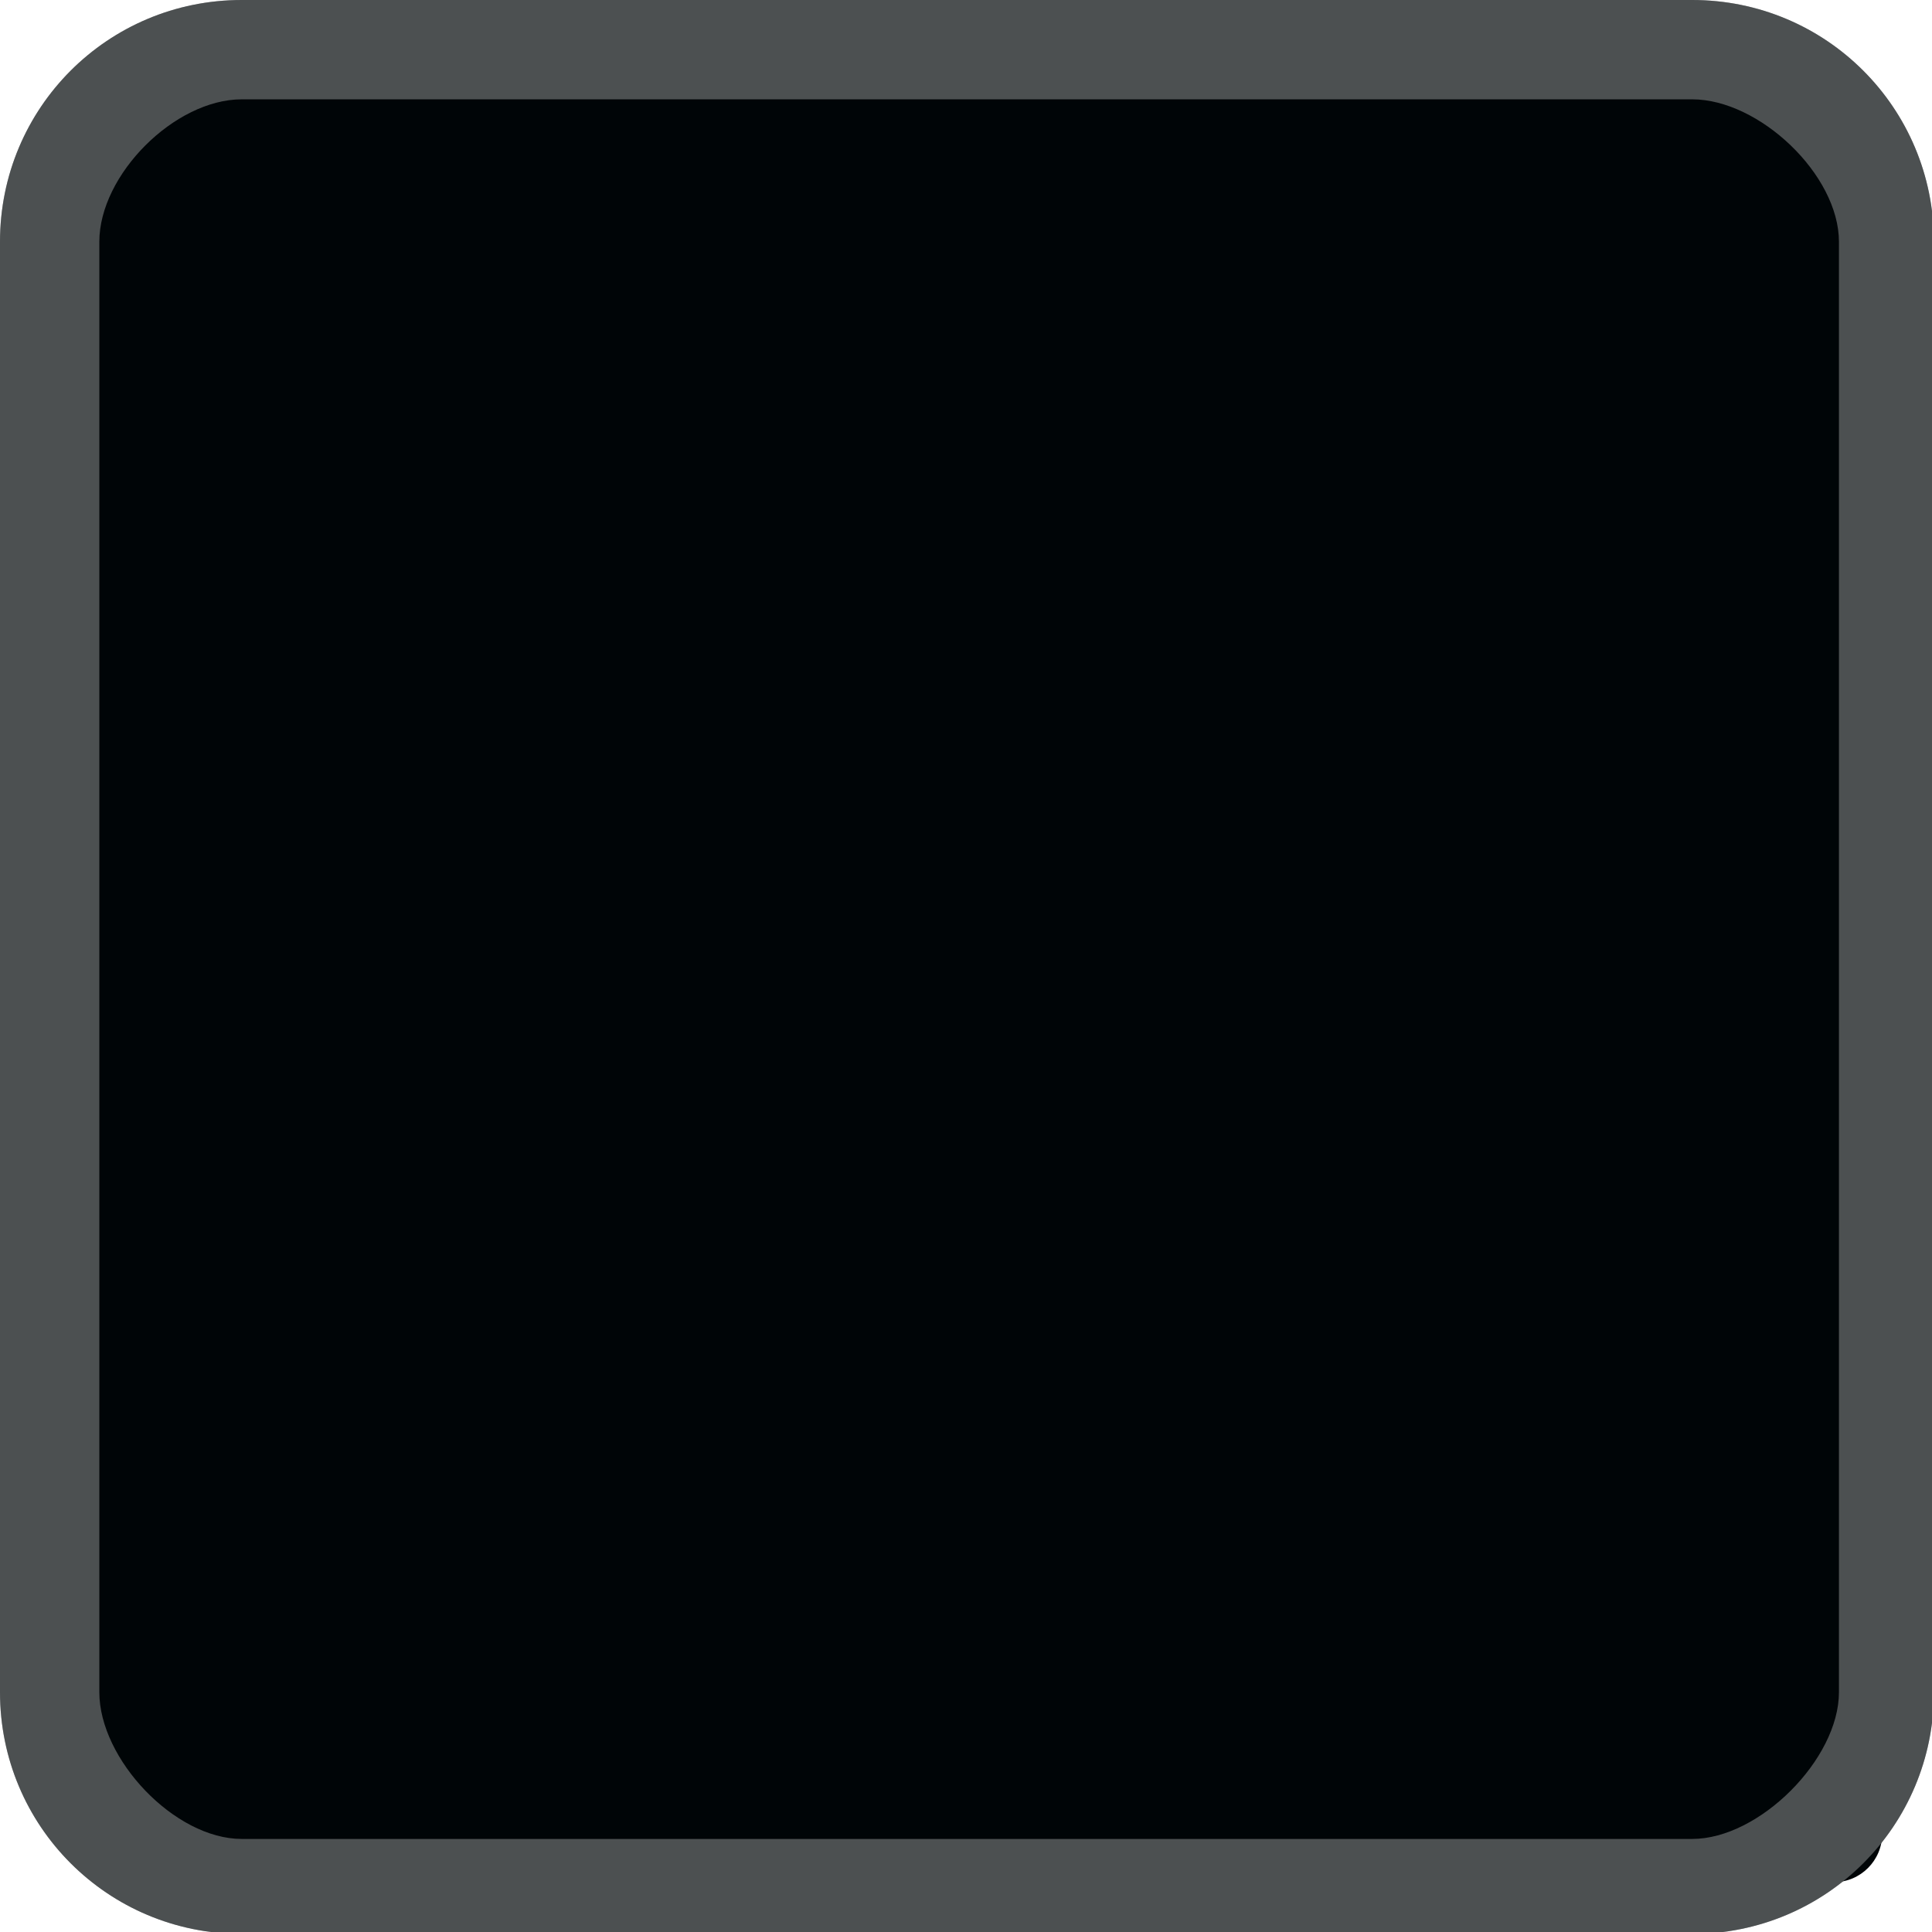
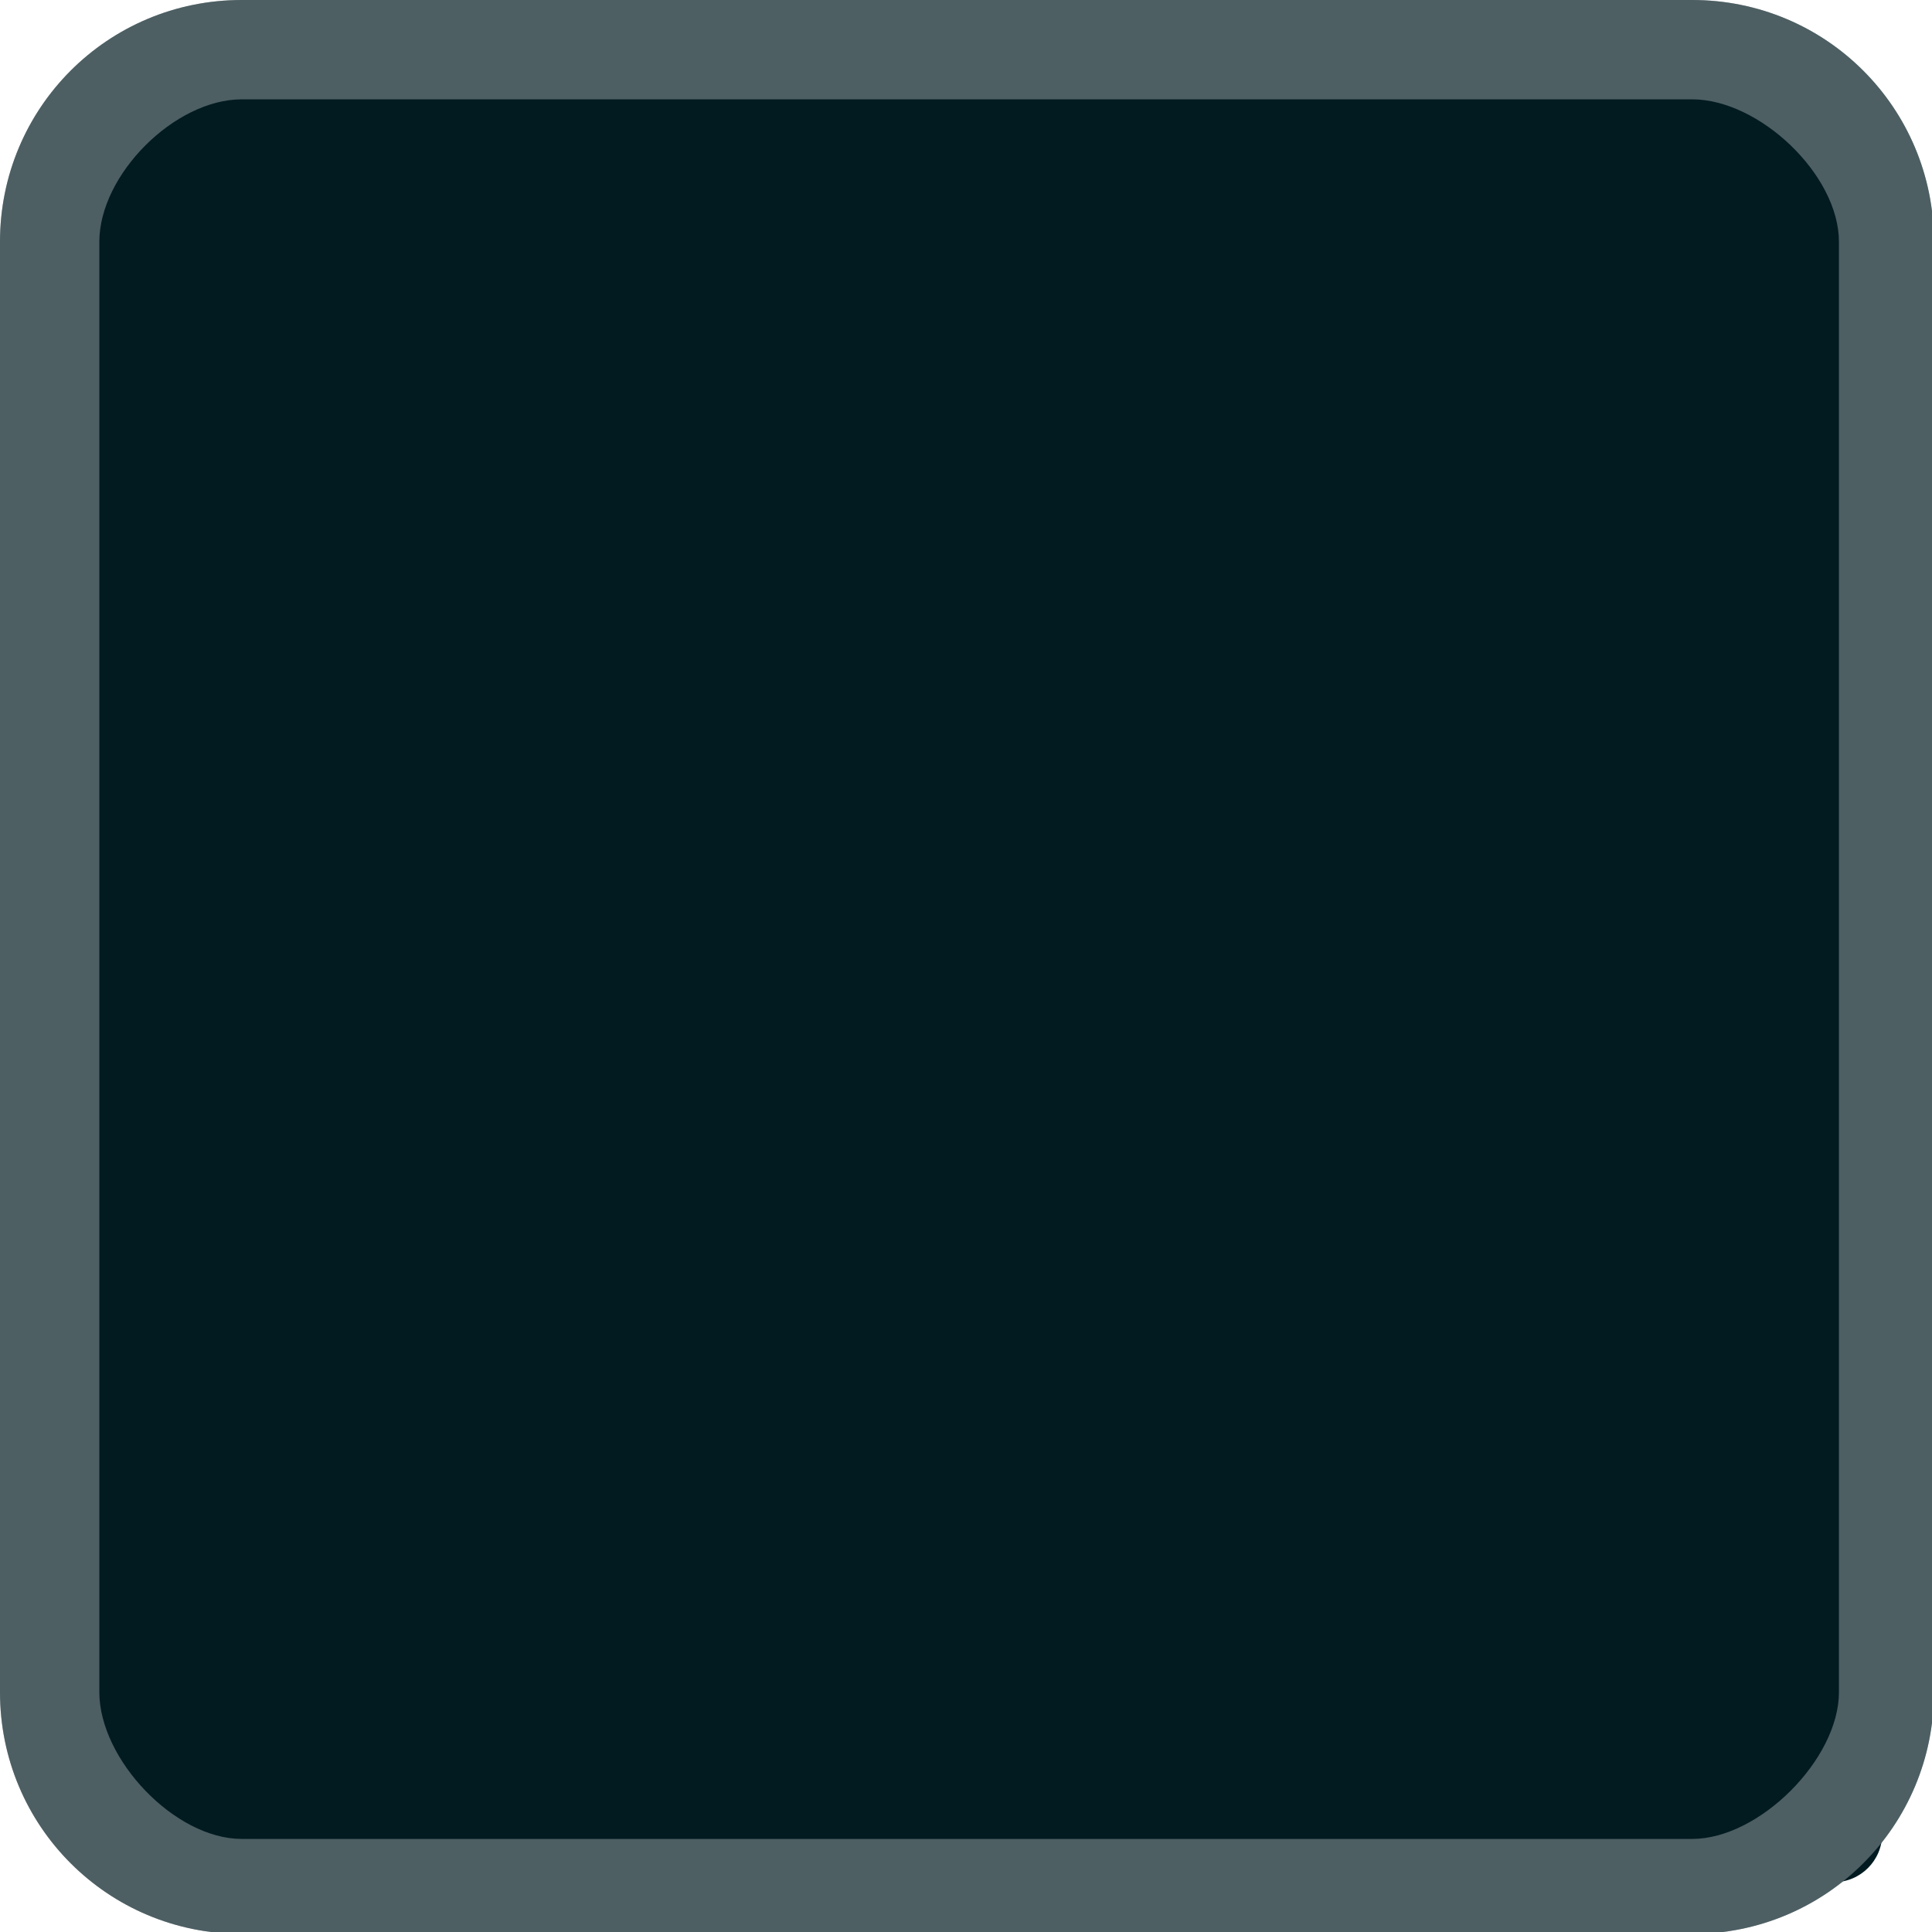
<svg xmlns="http://www.w3.org/2000/svg" width="333pt" height="333pt" viewBox="0 0 333 333" version="1.1">
  <g id="surface1">
-     <path style=" stroke:none;fill-rule:nonzero;fill:#000507;fill-opacity:1;" d="M 20.246 11.914 L 316.082 11.914 C 320.672 11.914 324.414 15.625 324.414 20.246 L 324.414 316.082 C 324.414 320.672 320.672 324.414 316.082 324.414 L 20.246 324.414 C 15.625 324.414 11.914 320.672 11.914 316.082 L 11.914 20.246 C 11.914 15.625 15.625 11.914 20.246 11.914 Z M 20.246 11.914 " />
-     <path style=" stroke:none;fill-rule:nonzero;fill:#000507;fill-opacity:1;" d="M 41.668 0 C 18.586 0 0 18.586 0 41.668 L 0 291.668 C 0 314.746 18.586 333.332 41.668 333.332 L 291.668 333.332 C 314.746 333.332 333.332 314.746 333.332 291.668 L 333.332 41.668 C 333.332 18.586 314.746 0 291.668 0 Z M 41.668 17.121 L 291.668 17.121 C 303.223 17.121 316.961 30.109 316.961 41.668 L 316.961 291.668 C 316.961 303.223 303.223 316.961 291.668 316.961 L 41.668 316.961 C 30.109 316.961 17.121 303.223 17.121 291.668 L 17.121 41.668 C 17.121 30.109 30.109 17.121 41.668 17.121 Z M 41.668 17.121 " />
+     <path style=" stroke:none;fill-rule:nonzero;fill:#021b21;fill-opacity:1;" d="M 20.246 11.914 L 316.082 11.914 C 320.672 11.914 324.414 15.625 324.414 20.246 L 324.414 316.082 C 324.414 320.672 320.672 324.414 316.082 324.414 L 20.246 324.414 C 15.625 324.414 11.914 320.672 11.914 316.082 L 11.914 20.246 C 11.914 15.625 15.625 11.914 20.246 11.914 Z M 20.246 11.914 " />
+     <path style=" stroke:none;fill-rule:nonzero;fill:#021b21;fill-opacity:1;" d="M 41.668 0 C 18.586 0 0 18.586 0 41.668 L 0 291.668 C 0 314.746 18.586 333.332 41.668 333.332 L 291.668 333.332 C 314.746 333.332 333.332 314.746 333.332 291.668 L 333.332 41.668 C 333.332 18.586 314.746 0 291.668 0 Z M 41.668 17.121 L 291.668 17.121 C 303.223 17.121 316.961 30.109 316.961 41.668 L 316.961 291.668 C 316.961 303.223 303.223 316.961 291.668 316.961 L 41.668 316.961 C 30.109 316.961 17.121 303.223 17.121 291.668 L 17.121 41.668 C 17.121 30.109 30.109 17.121 41.668 17.121 Z M 41.668 17.121 " />
    <path style=" stroke:none;fill-rule:nonzero;fill:#fefefe;fill-opacity:0.30;" d="M 41.668 0 C 18.586 0 0 18.586 0 41.668 L 0 291.668 C 0 314.746 18.586 333.332 41.668 333.332 L 291.668 333.332 C 314.746 333.332 333.332 314.746 333.332 291.668 L 333.332 41.668 C 333.332 18.586 314.746 0 291.668 0 Z M 41.668 17.121 L 291.668 17.121 C 303.223 17.121 316.961 30.109 316.961 41.668 L 316.961 291.668 C 316.961 303.223 303.223 316.961 291.668 316.961 L 41.668 316.961 C 30.109 316.961 17.121 303.223 17.121 291.668 L 17.121 41.668 C 17.121 30.109 30.109 17.121 41.668 17.121 Z M 41.668 17.121 " />
  </g>
</svg>
